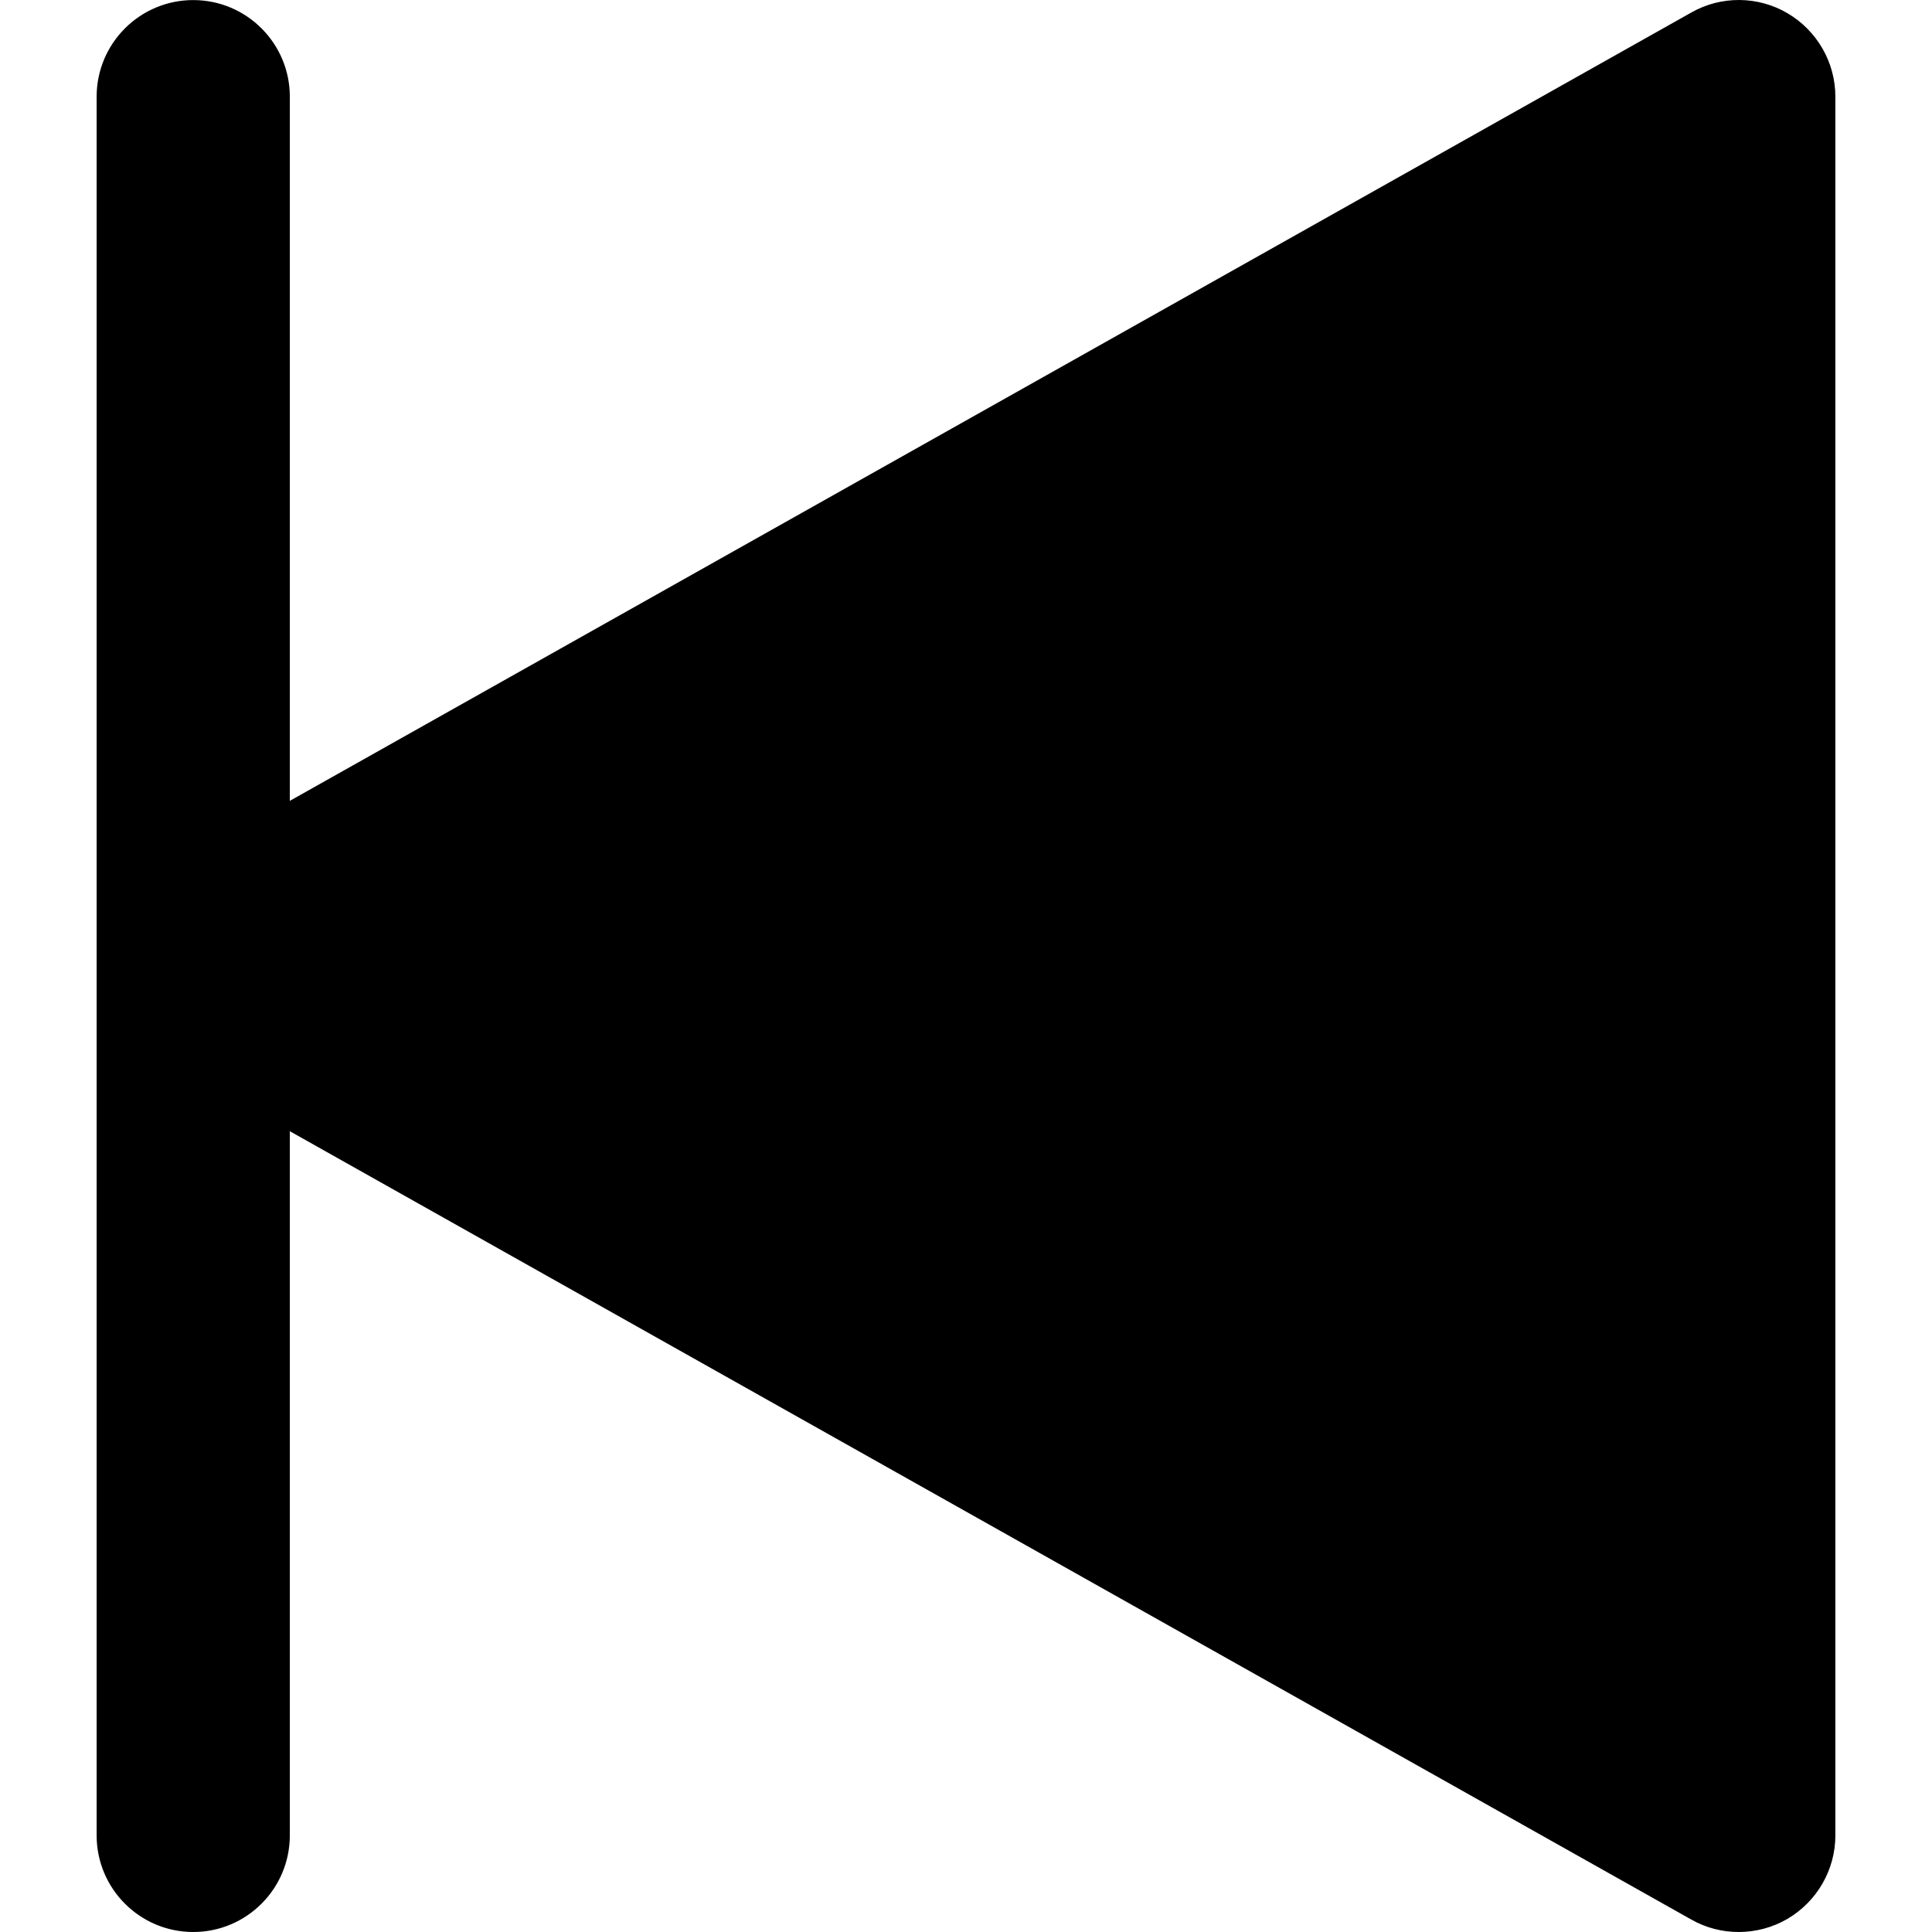
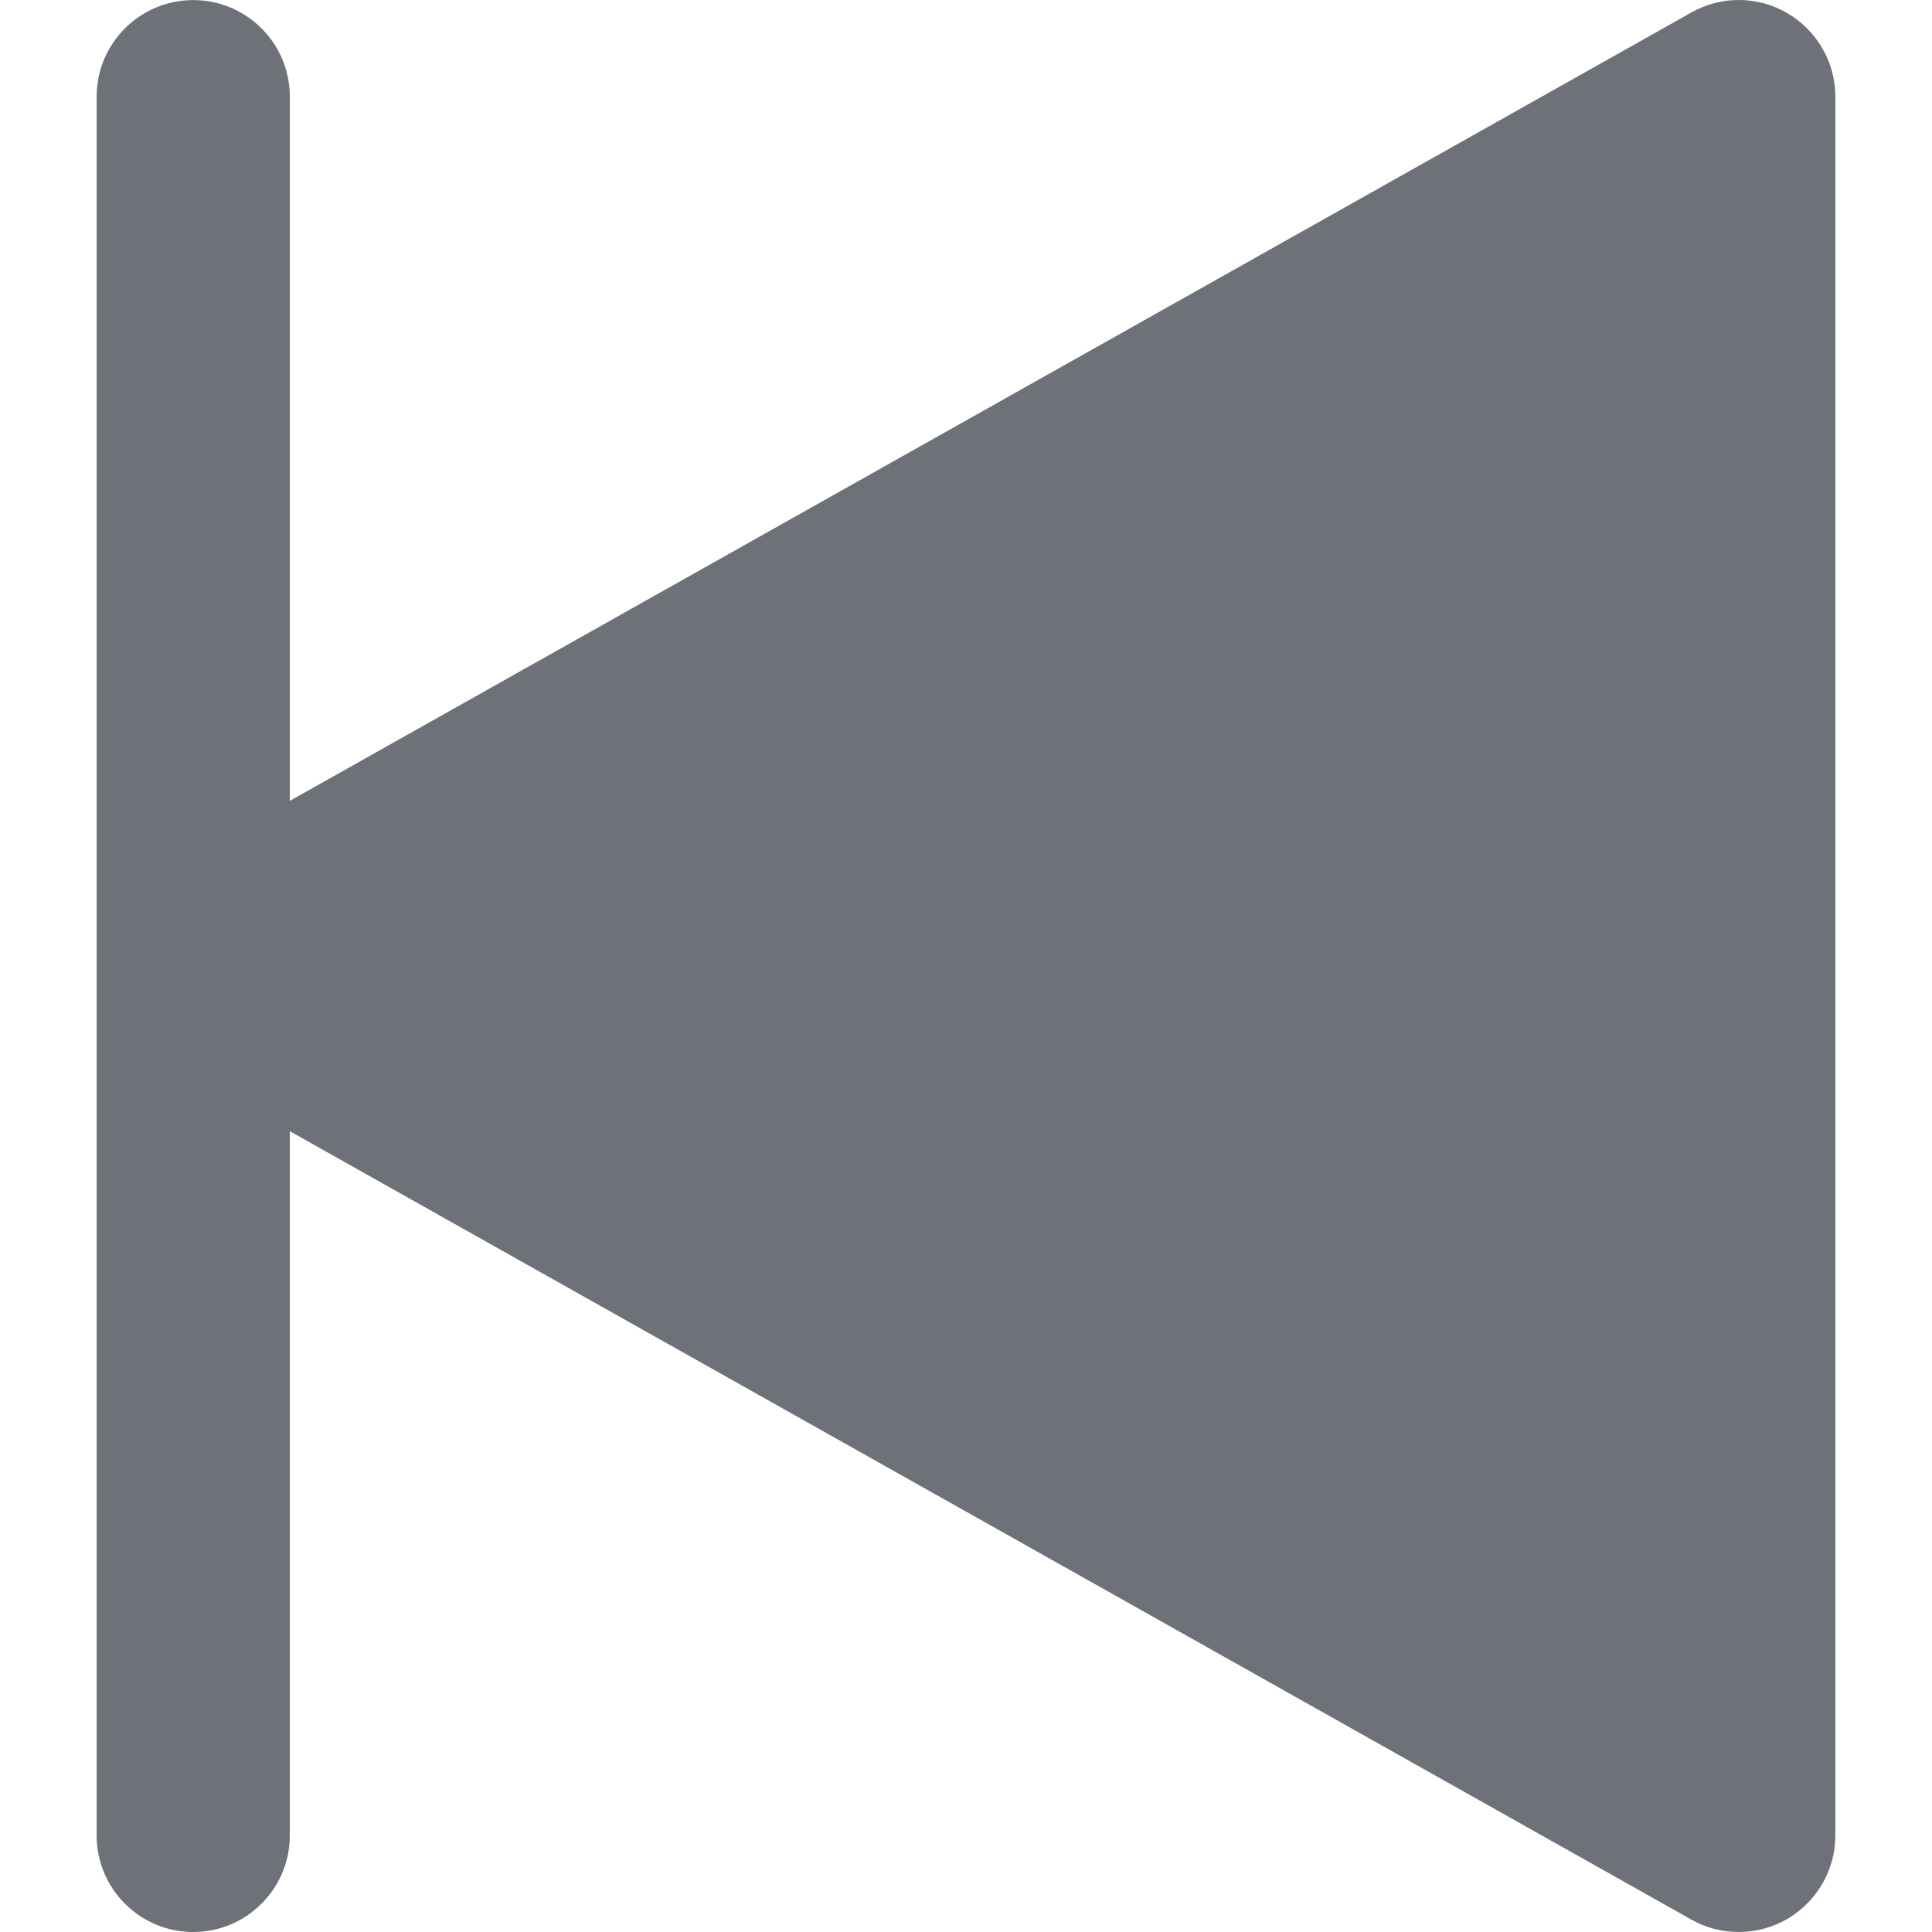
<svg xmlns="http://www.w3.org/2000/svg" version="1.1" id="Capa_1" x="0px" y="0px" viewBox="0 0 320.012 320.012" style="enable-background:new 0 0 320.012 320.012;" xml:space="preserve">
-   <path d="M32.006,0.012c8.832,0,16,7.168,16,16v116.64L280.166,2.06c4.896-2.784,11.008-2.752,15.904,0.128s7.936,8.128,7.936,13.824  v288c0,5.696-3.04,10.944-7.936,13.824c-2.464,1.44-5.28,2.176-8.064,2.176c-2.72,0-5.408-0.672-7.84-2.048L48.006,187.372v116.64  c0,8.832-7.168,16-16,16s-16-7.168-16-16v-288C16.006,7.18,23.174,0.012,32.006,0.012z" />
+   <path fill="#6E7177" d="M32.006,0.012c8.832,0,16,7.168,16,16v116.64L280.166,2.06c4.896-2.784,11.008-2.752,15.904,0.128s7.936,8.128,7.936,13.824  v288c0,5.696-3.04,10.944-7.936,13.824c-2.464,1.44-5.28,2.176-8.064,2.176c-2.72,0-5.408-0.672-7.84-2.048L48.006,187.372v116.64  c0,8.832-7.168,16-16,16s-16-7.168-16-16v-288C16.006,7.18,23.174,0.012,32.006,0.012z" />
  <g>
</g>
  <g>
</g>
  <g>
</g>
  <g>
</g>
  <g>
</g>
  <g>
</g>
  <g>
</g>
  <g>
</g>
  <g>
</g>
  <g>
</g>
  <g>
</g>
  <g>
</g>
  <g>
</g>
  <g>
</g>
  <g>
</g>
</svg>
